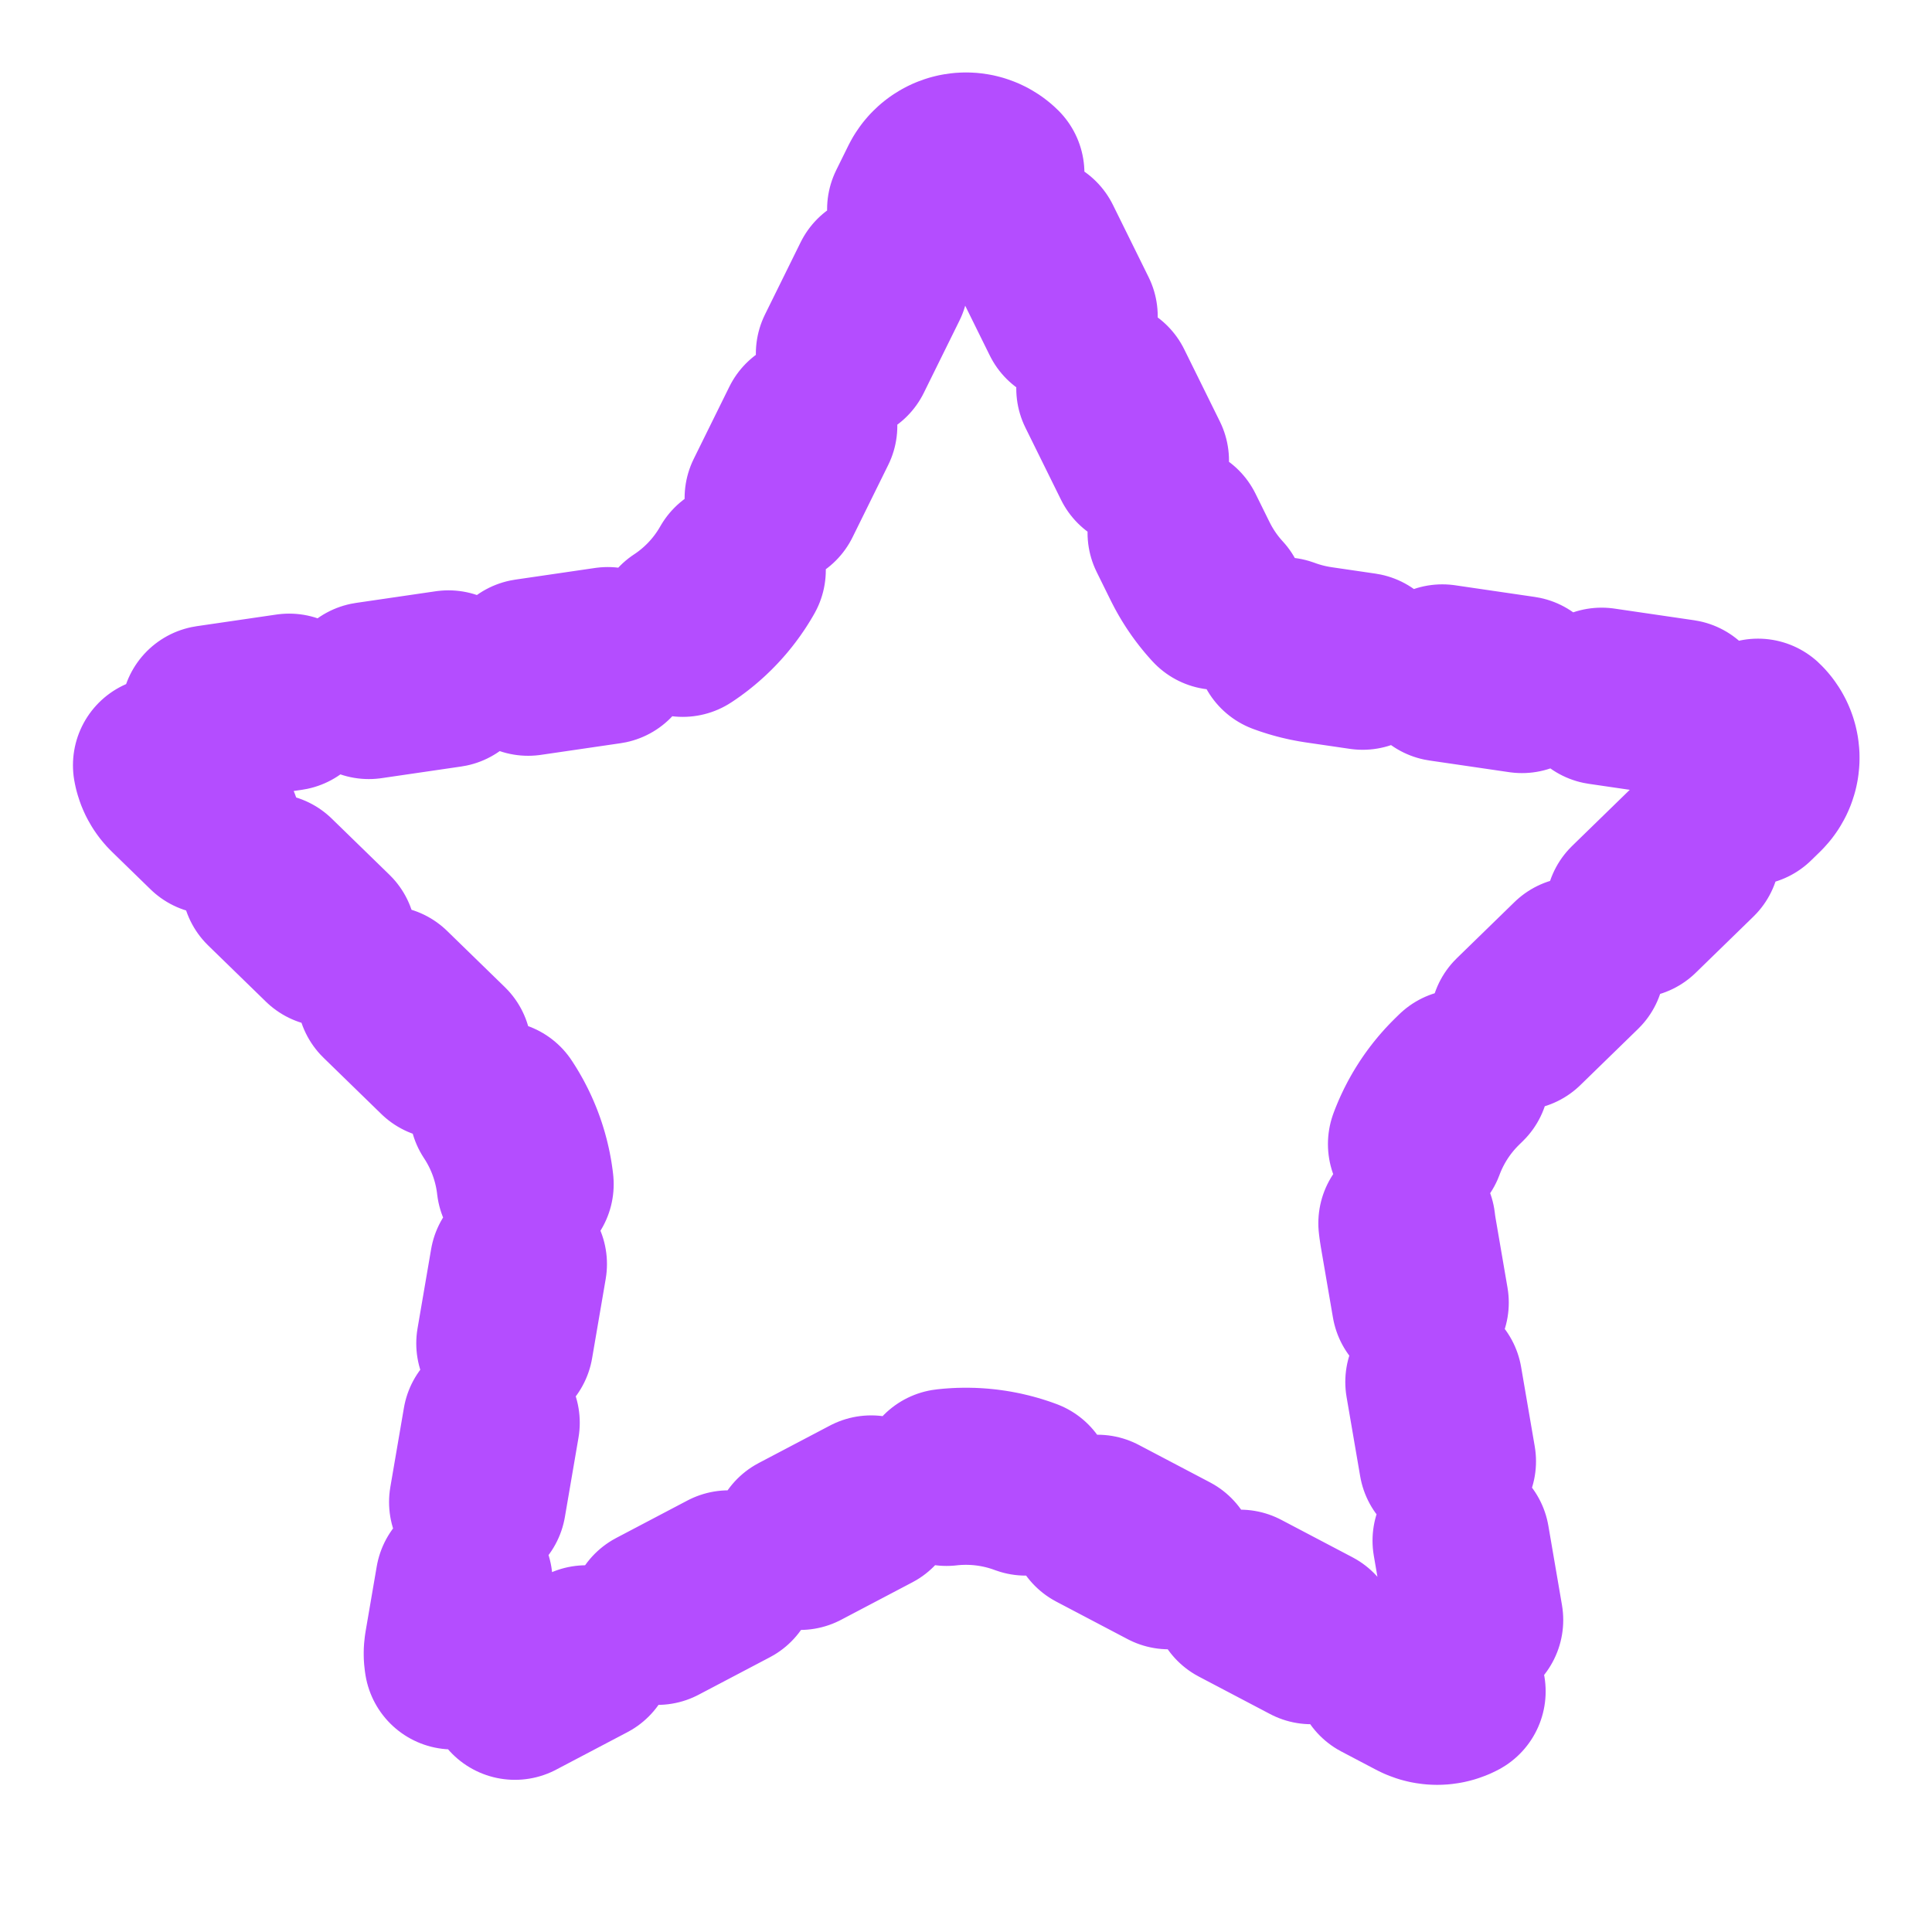
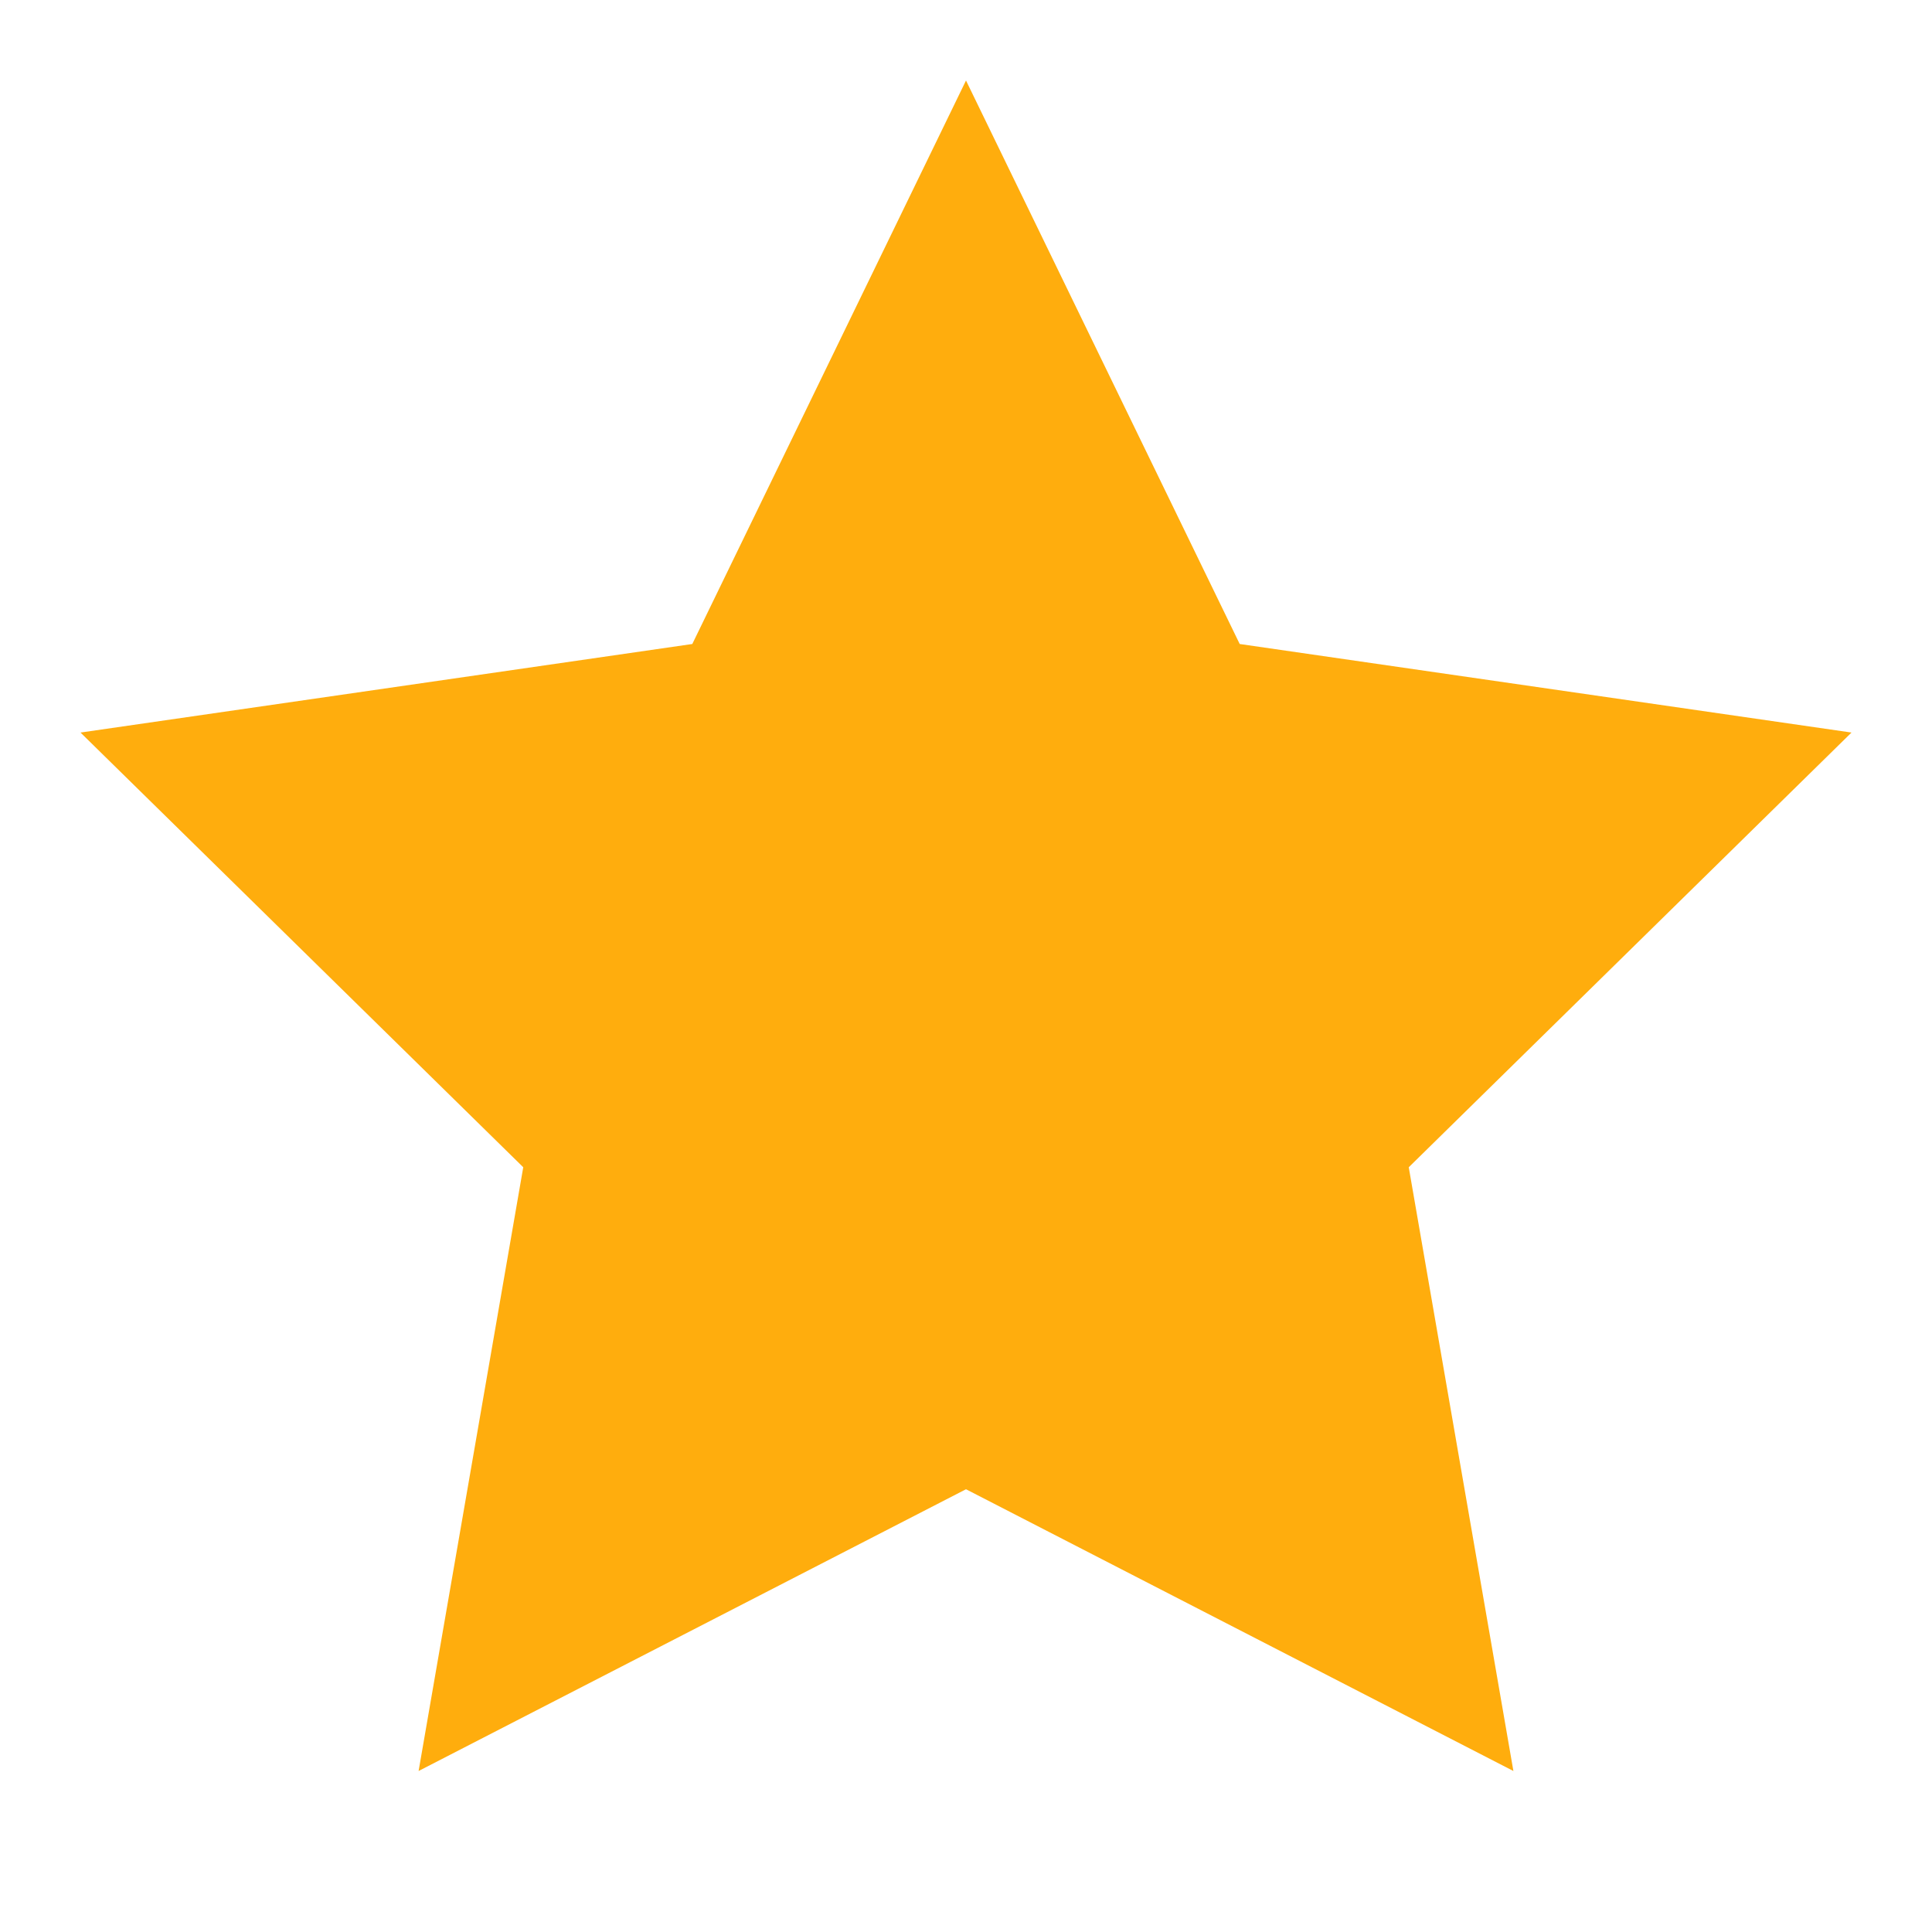
- <svg xmlns="http://www.w3.org/2000/svg" width="32" height="32" viewBox="0 0 24 24" fill="none" stroke="#b44dff" stroke-width="2.2" stroke-linecap="round" stroke-linejoin="round" role="img" aria-label="Premium">
-   <path d="M11.525 2.295a.53.53 0 0 1 .95 0l2.31 4.679a2.123 2.123 0 0 0 1.595 1.16l5.166.756a.53.53 0 0 1 .294.904l-3.736 3.638a2.123 2.123 0 0 0-.611 1.878l.882 5.14a.53.53 0 0 1-.771.56l-4.618-2.428a2.122 2.122 0 0 0-1.973 0L6.396 21.01a.53.53 0 0 1-.77-.56l.881-5.139a2.122 2.122 0 0 0-.611-1.879L2.16 9.795a.53.53 0 0 1 .294-.906l5.165-.755a2.122 2.122 0 0 0 1.597-1.16z" pathLength="1" stroke-dasharray="1" stroke-dashoffset="0">
+ <svg xmlns="http://www.w3.org/2000/svg" width="32" height="32" viewBox="0 0 24 24" role="img" aria-label="Premium">
+   <path fill="#ffad0d" fill-rule="evenodd" d="m12 1 3.4 7 7.6 1.1-5.5 5.4 1.3 7.5-6.8-3.5L5.2 22l1.3-7.5L1 9.1 8.6 8z" pathLength="1" stroke-dasharray="1" stroke-dashoffset="0">
    <animate attributeName="stroke-dashoffset" values="0;0;1;0;0" keyTimes="0;0.12;0.28;0.58;1" dur="3.8s" begin="0.0s" repeatCount="indefinite" />
    <animate attributeName="opacity" values="0.55;1;1" keyTimes="0;0.28;1" dur="3.8s" begin="0.0s" repeatCount="indefinite" />
  </path>
</svg>
